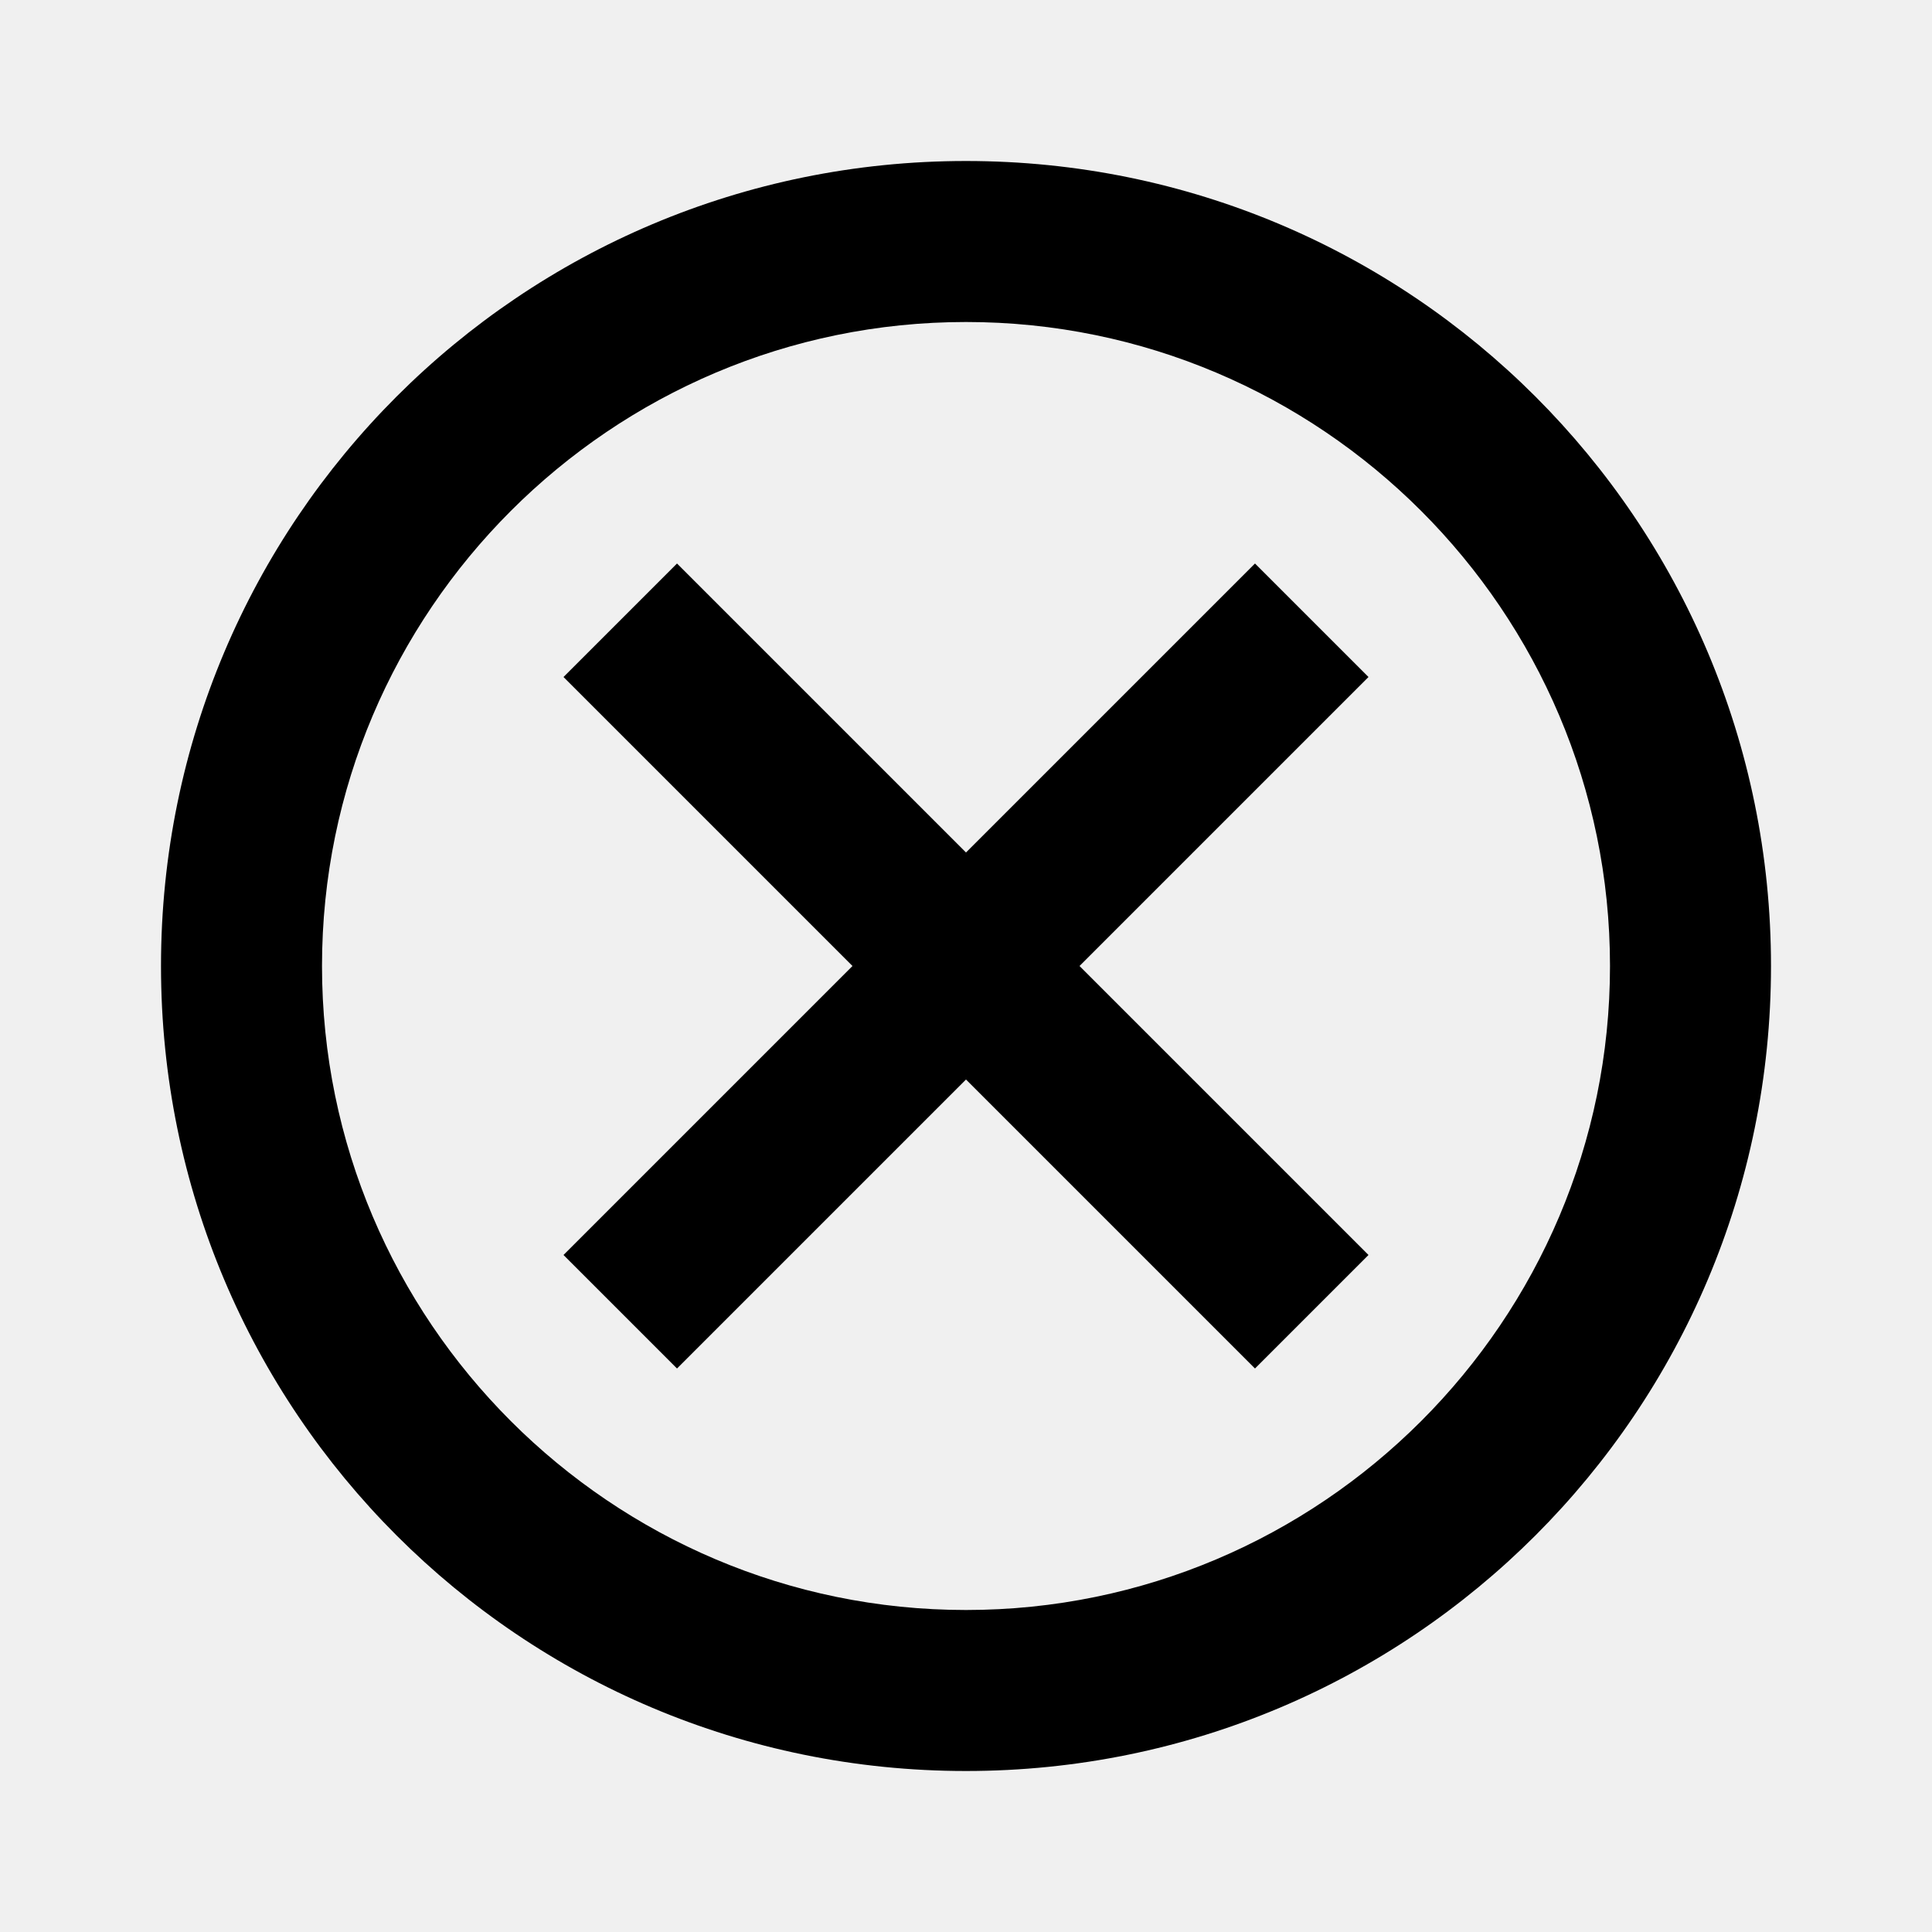
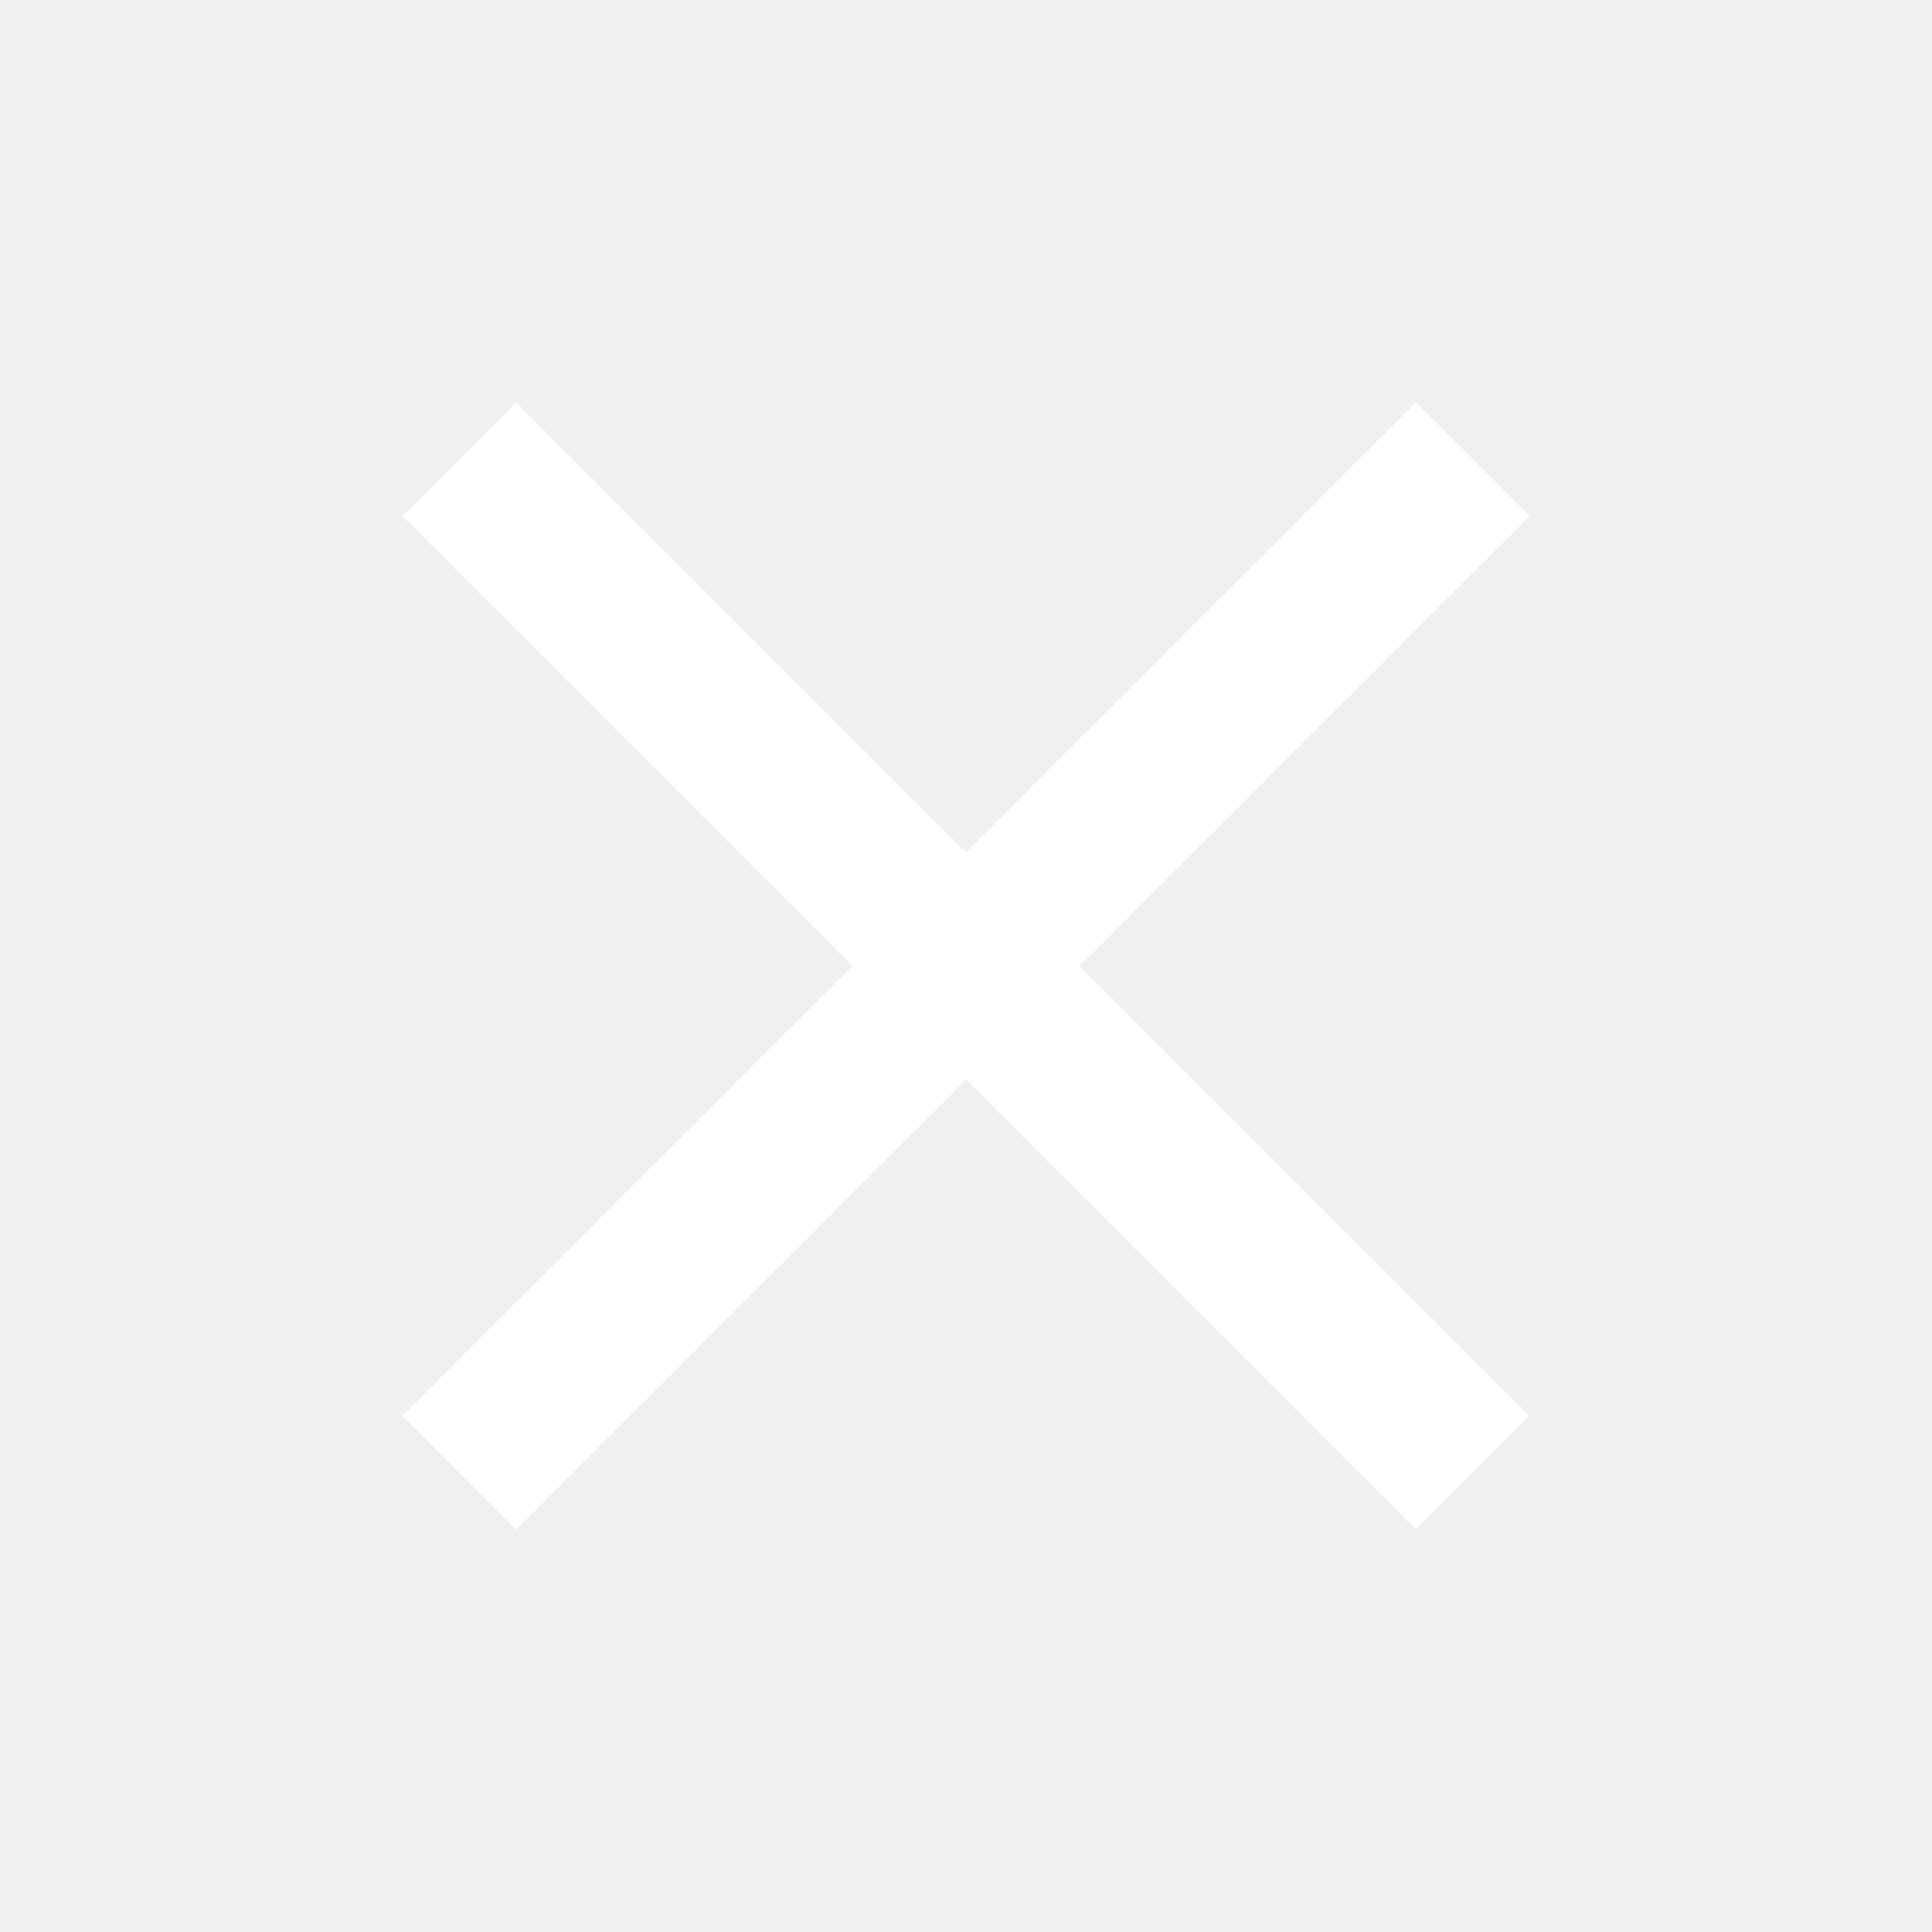
- <svg xmlns="http://www.w3.org/2000/svg" height="24px" viewBox="0 0 24 24" width="24px" fill="#000000">
-   <path d="M0 0h24v24H0V0z" fill="none" opacity=".87" />
-   <path d="M12 2C6.47 2 2 6.47 2 12s4.47 10 10 10 10-4.47 10-10S17.53 2 12 2zm0 18c-4.41 0-8-3.59-8-8s3.59-8 8-8 8 3.59 8 8-3.59 8-8 8zm3.59-13L12 10.59 8.41 7 7 8.41 10.59 12 7 15.59 8.41 17 12 13.41 15.59 17 17 15.59 13.41 12 17 8.41z" />
+ <svg xmlns="http://www.w3.org/2000/svg" height="24px" viewBox="0 0 24 24" width="24px" fill="#FFFFFF">
+   <path d="M0 0h24v24H0V0z" fill="none" />
+   <path d="M19 6.41L17.59 5 12 10.59 6.41 5 5 6.41 10.59 12 5 17.59 6.41 19 12 13.41 17.59 19 19 17.59 13.41 12 19 6.41z" />
</svg>
